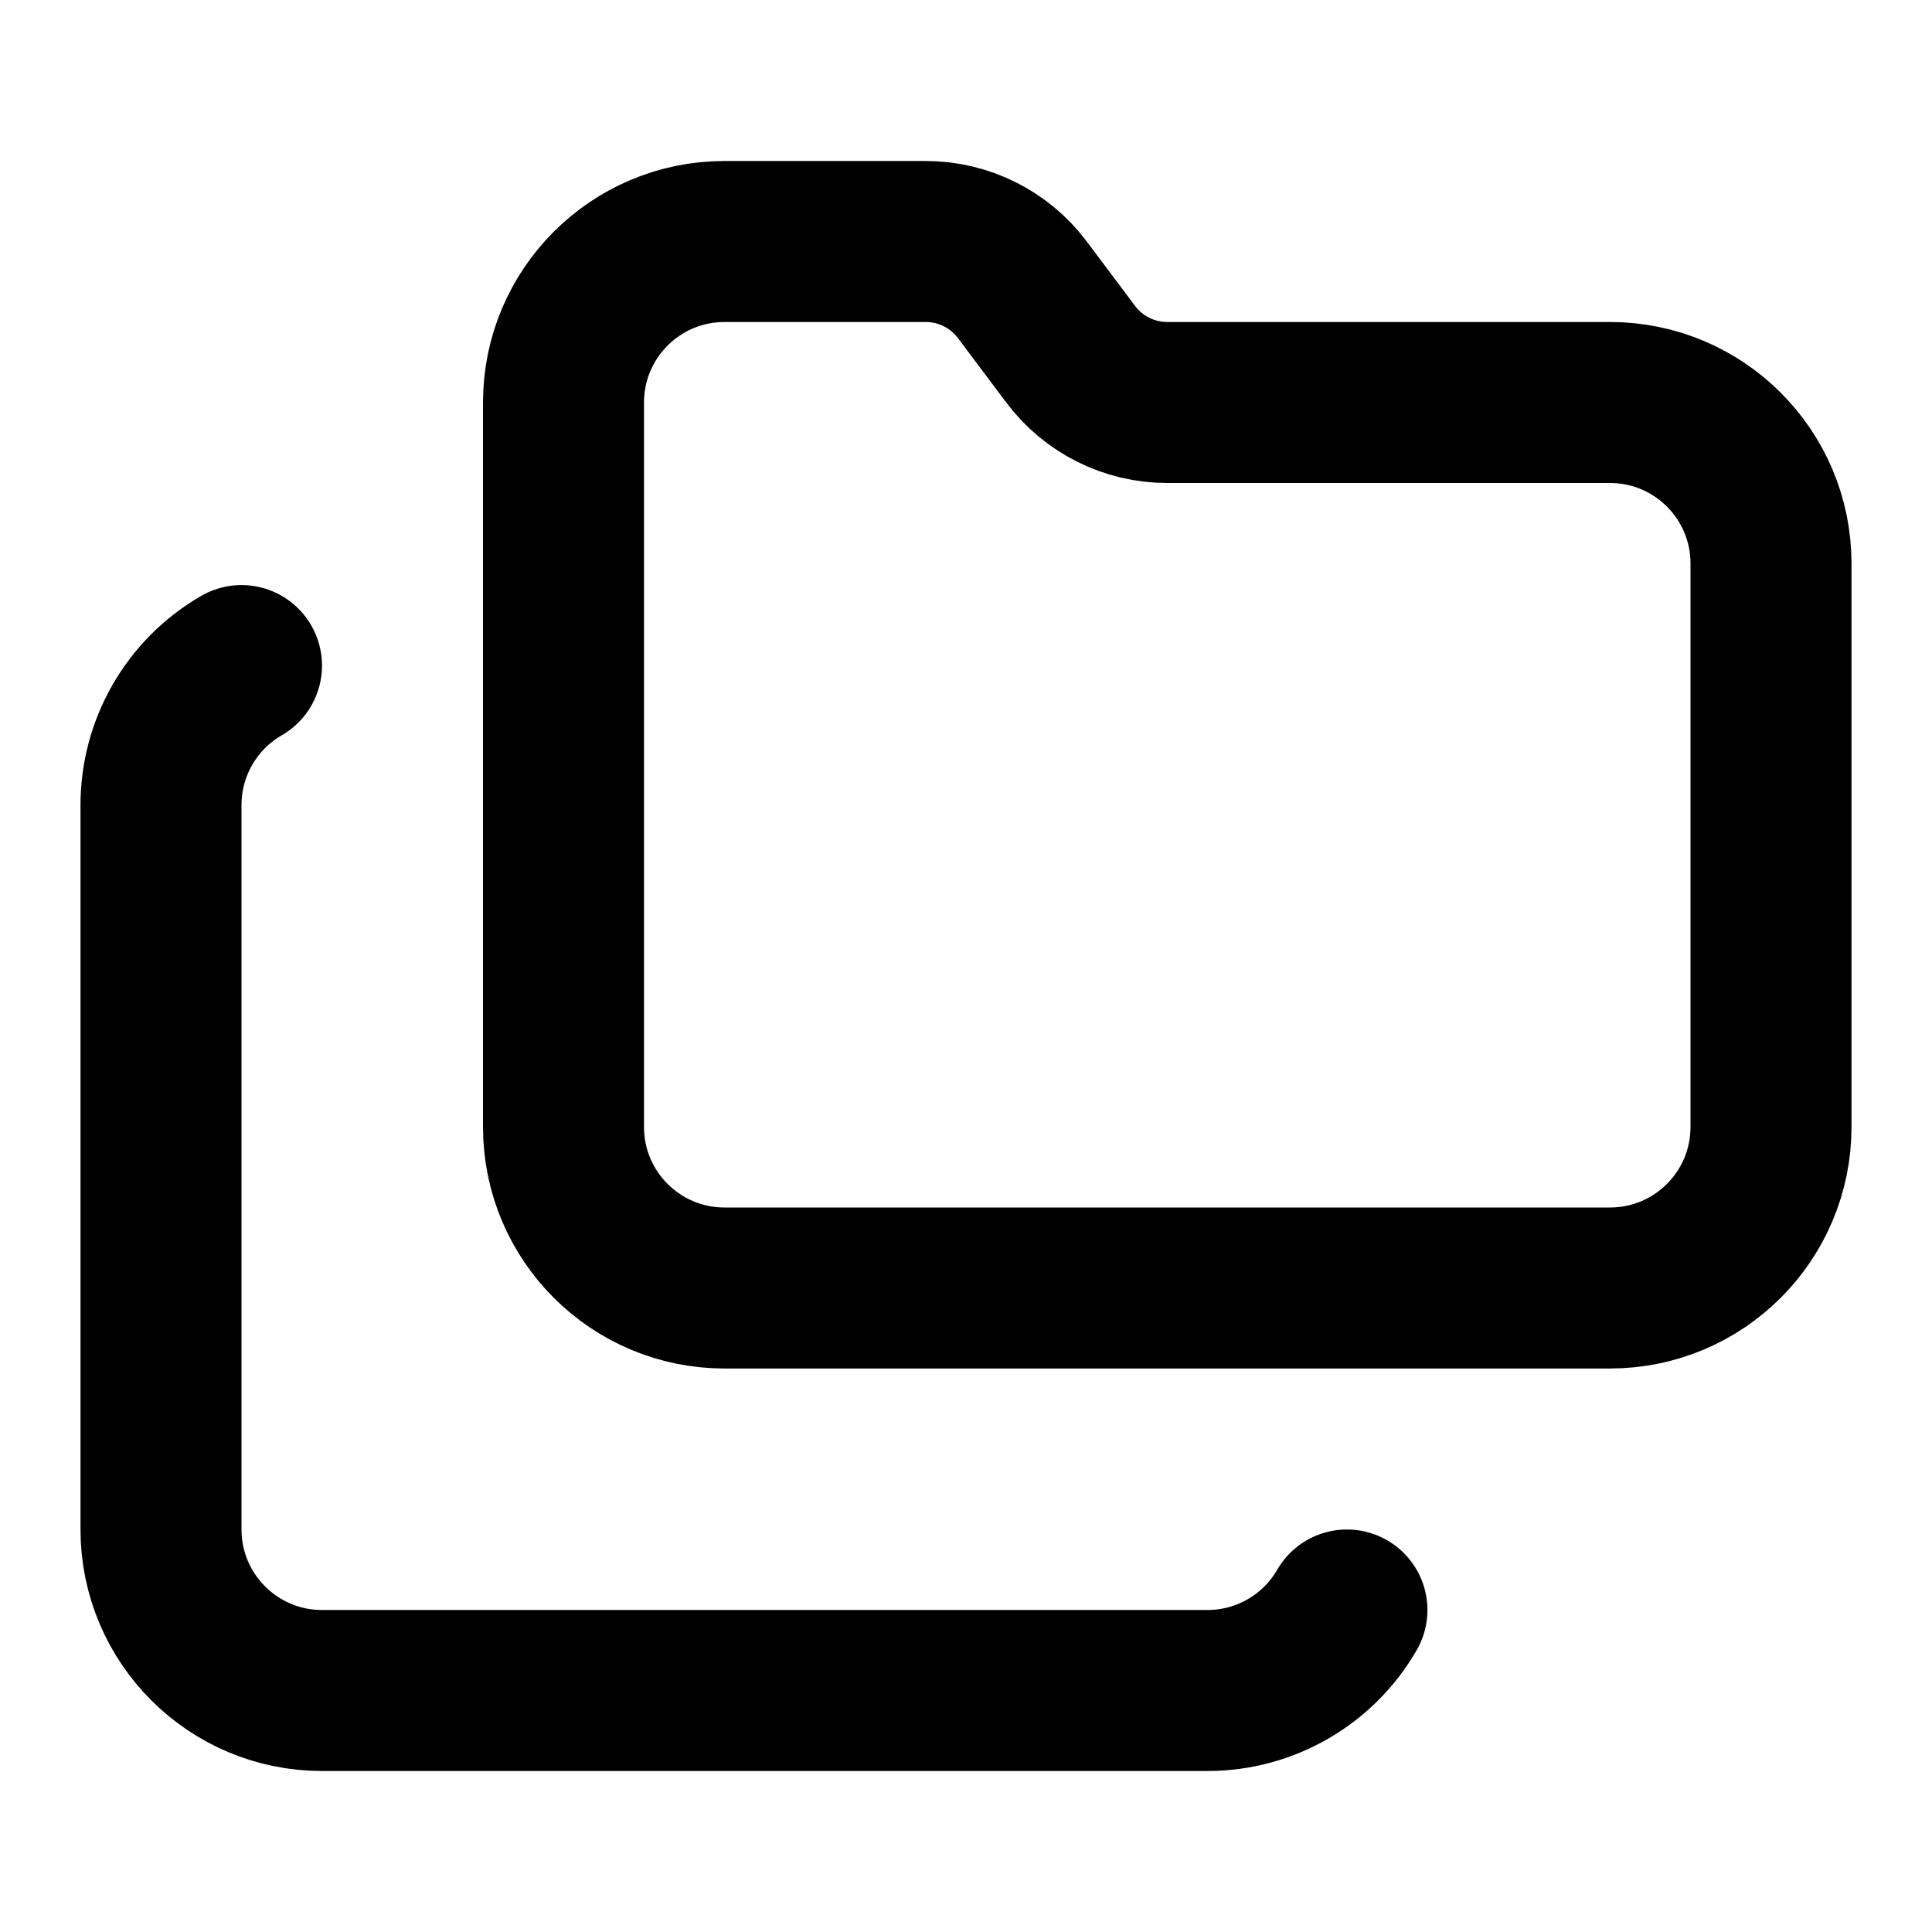
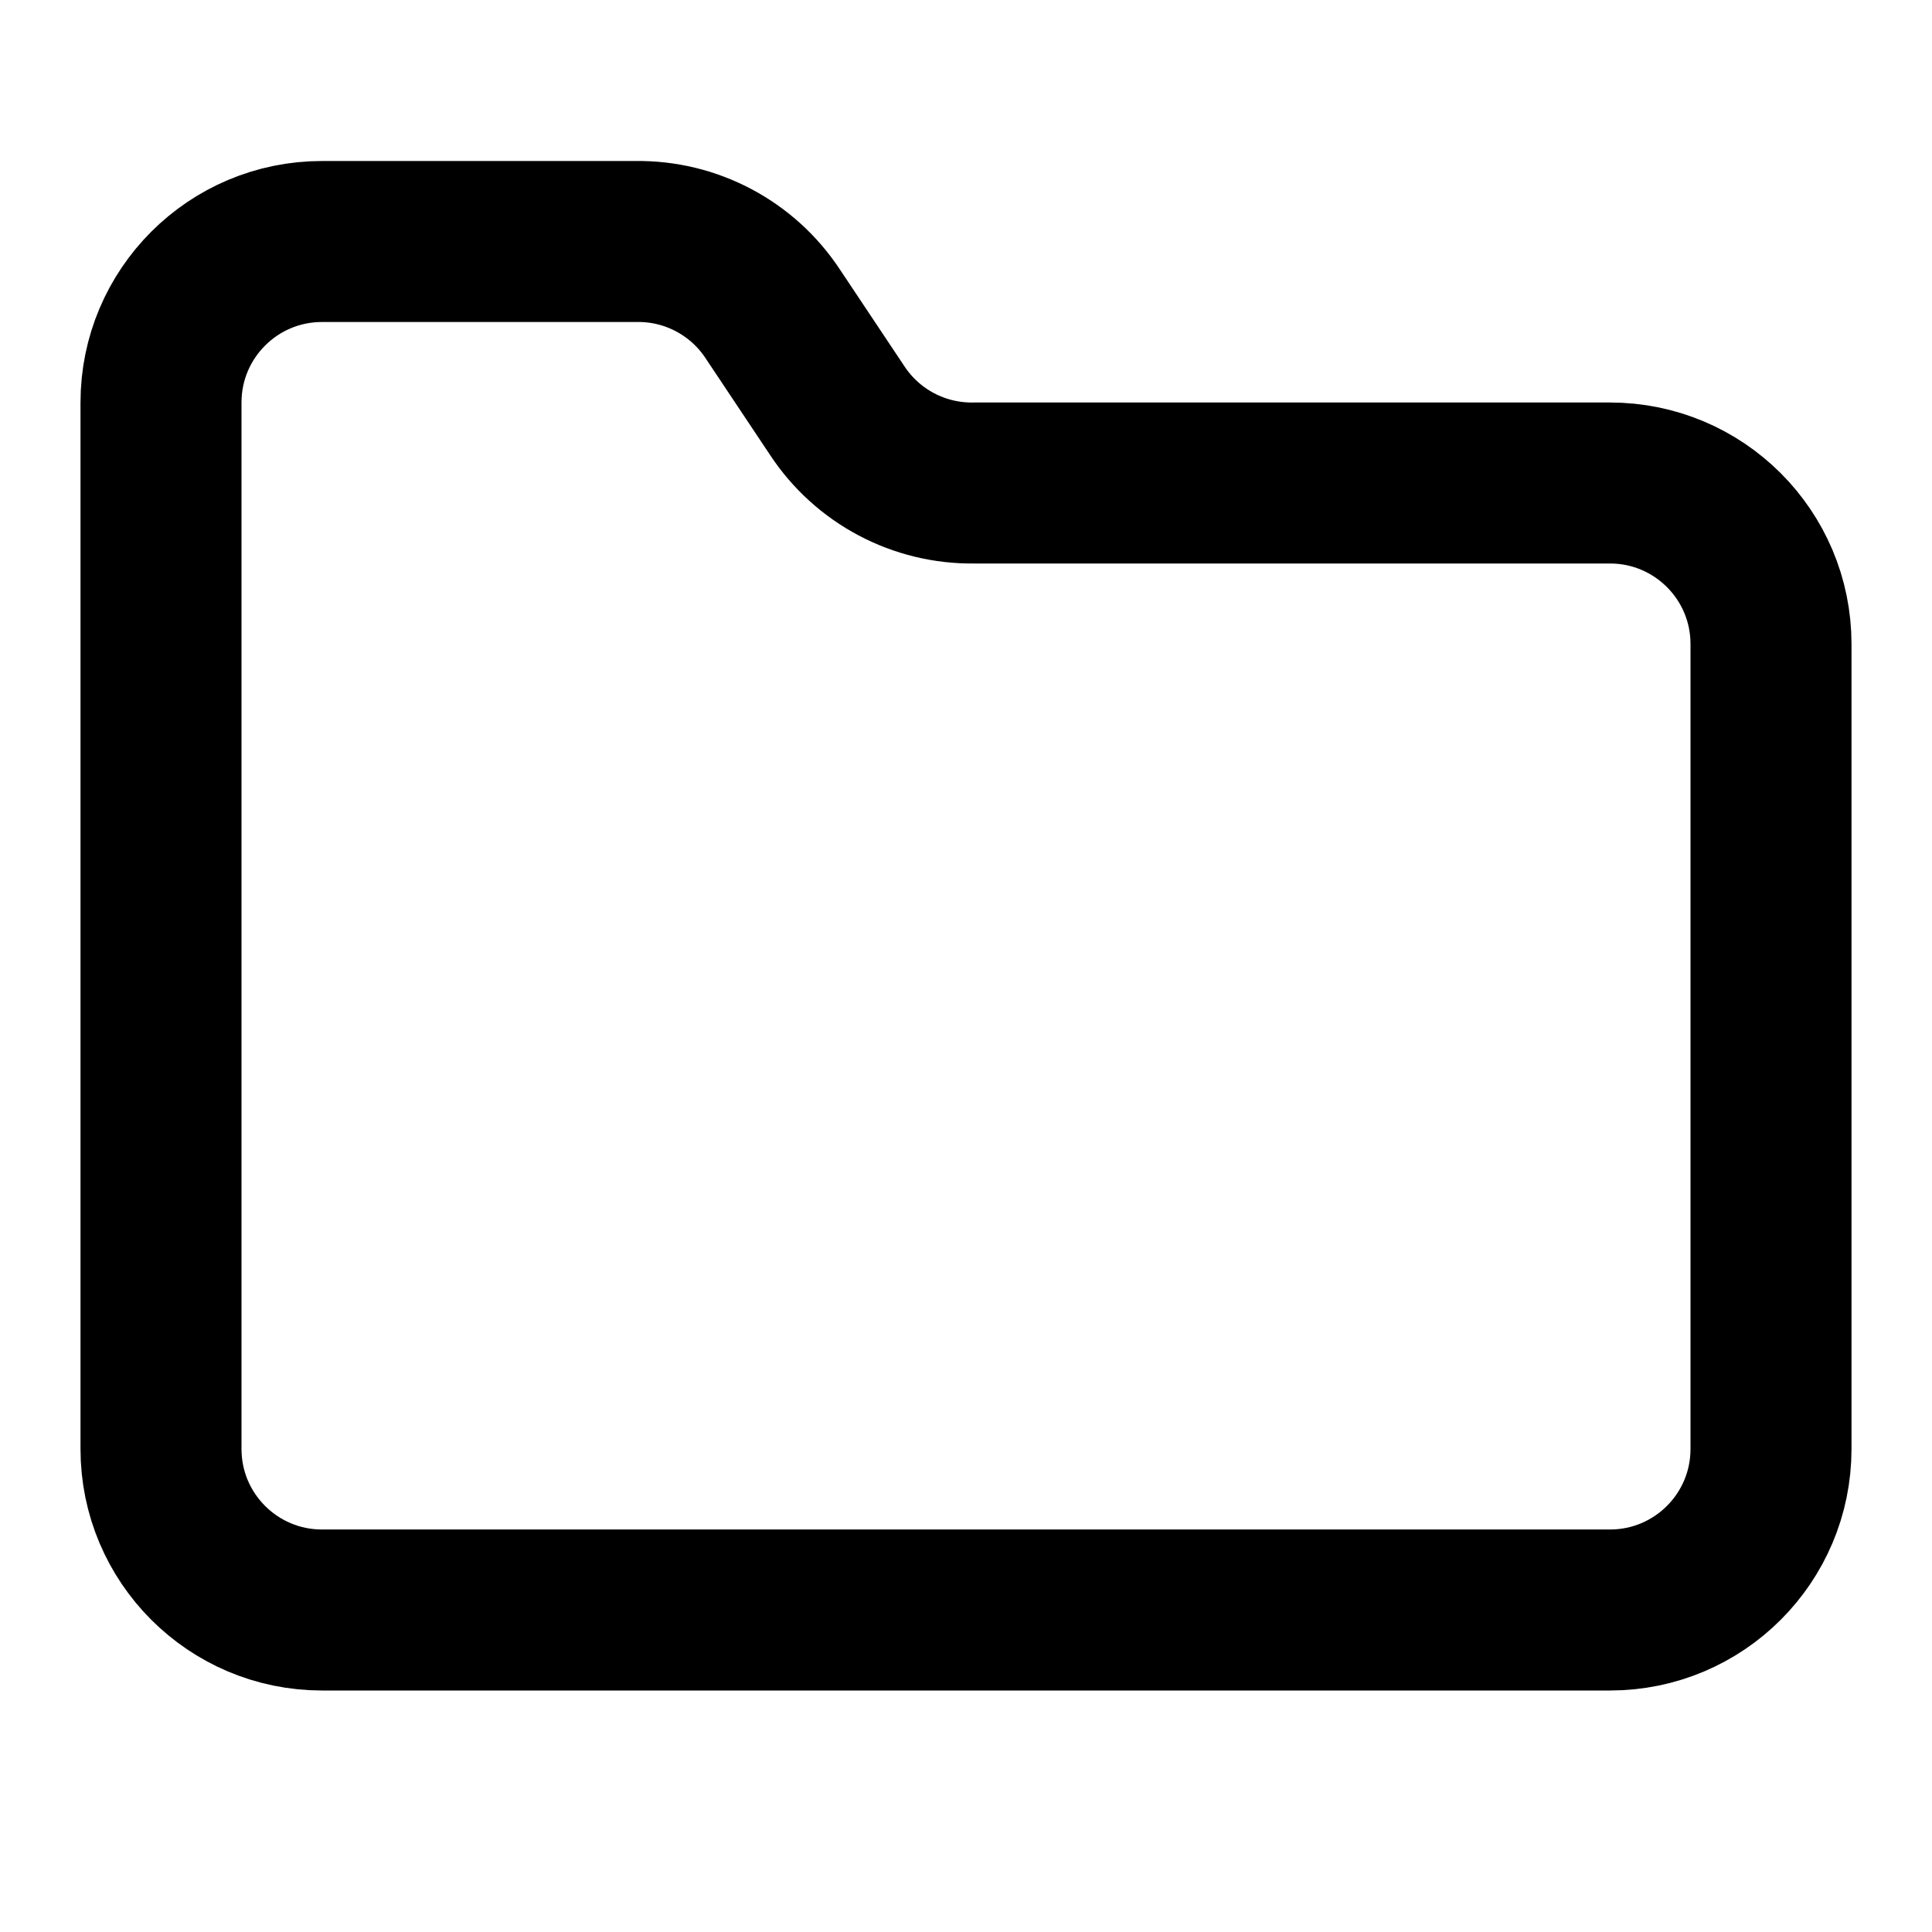
<svg xmlns="http://www.w3.org/2000/svg" width="24" height="24" viewBox="0 0 24 24" fill="none" stroke="currentColor" stroke-width="2" stroke-linecap="round" stroke-linejoin="round">
-   <path d="M20 5a2 2 0 0 1 2 2v7a2 2 0 0 1-2 2H9a2 2 0 0 1-2-2V5a2 2 0 0 1 2-2h2.5a1.5 1.5 0 0 1 1.2.6l.6.8a1.5 1.5 0 0 0 1.2.6z" />
-   <path d="M3 8.268a2 2 0 0 0-1 1.738V19a2 2 0 0 0 2 2h11a2 2 0 0 0 1.732-1" />
+   <path d="M20 20a2 2 0 0 0 2-2V8a2 2 0 0 0-2-2h-7.9a2 2 0 0 1-1.7-.9l-.8-1.2A2 2 0 0 0 7.9 3H4a2 2 0 0 0-2 2v13a2 2 0 0 0 2 2Z" />
</svg>
